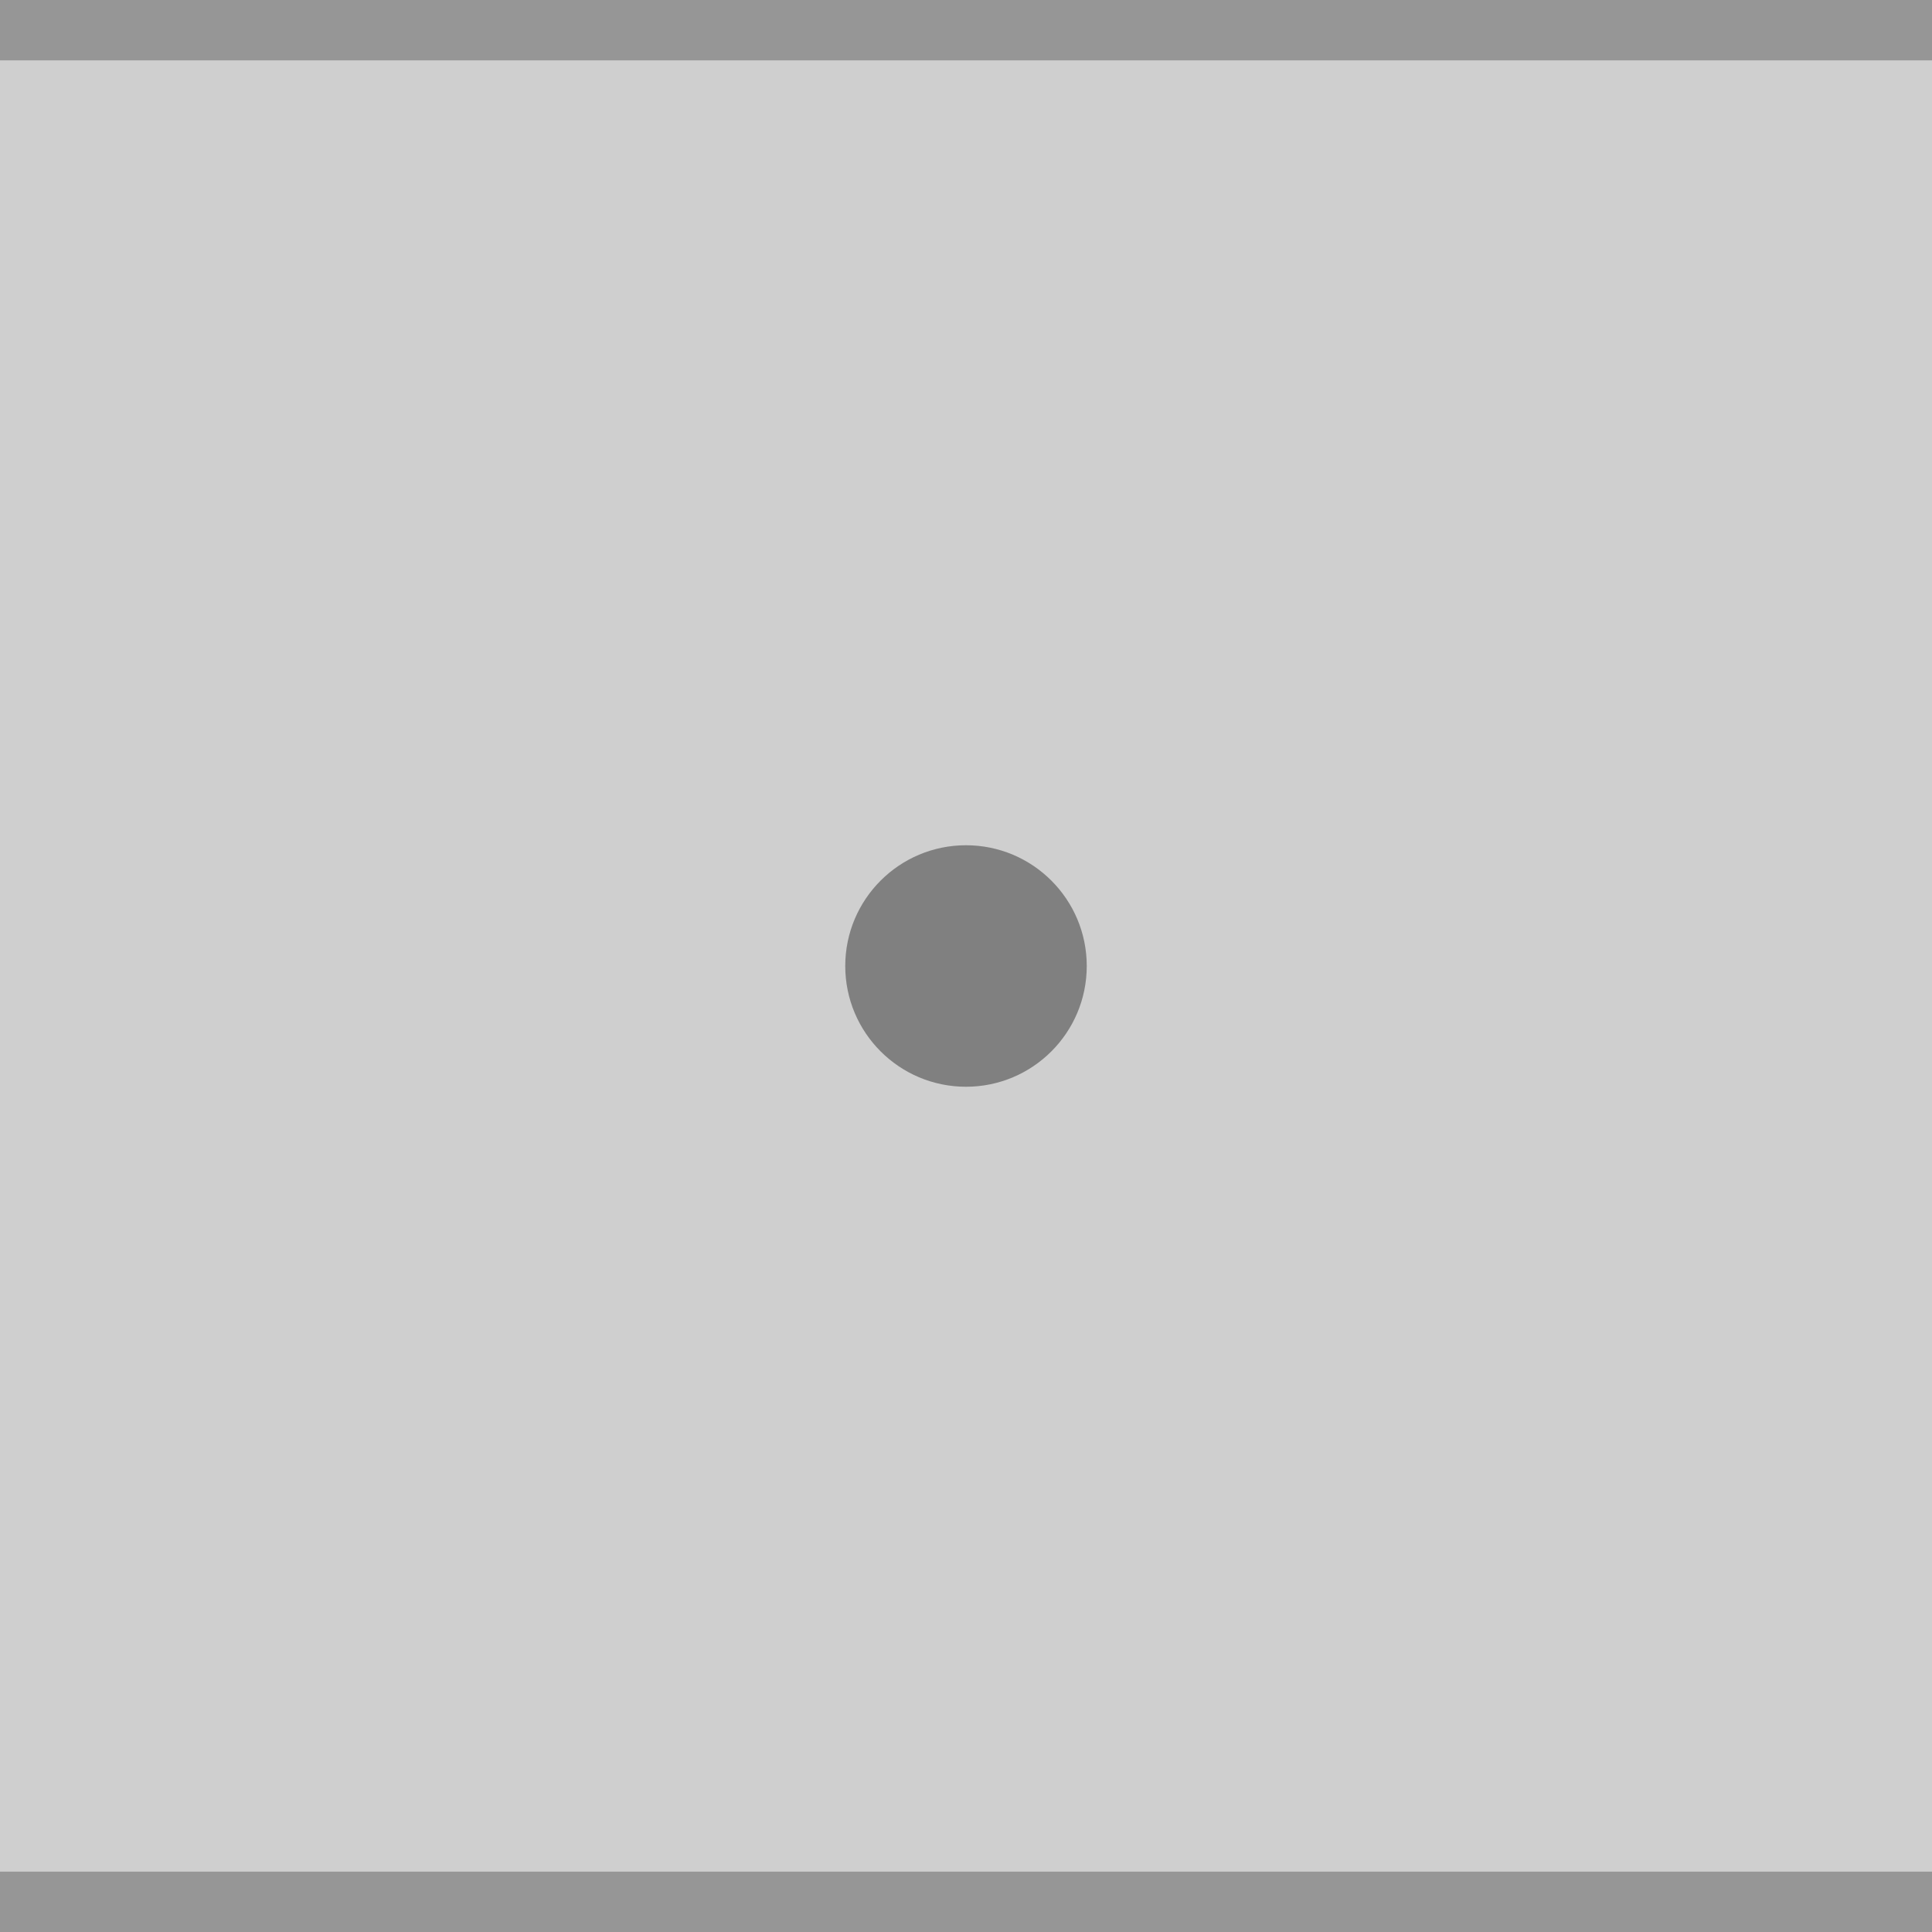
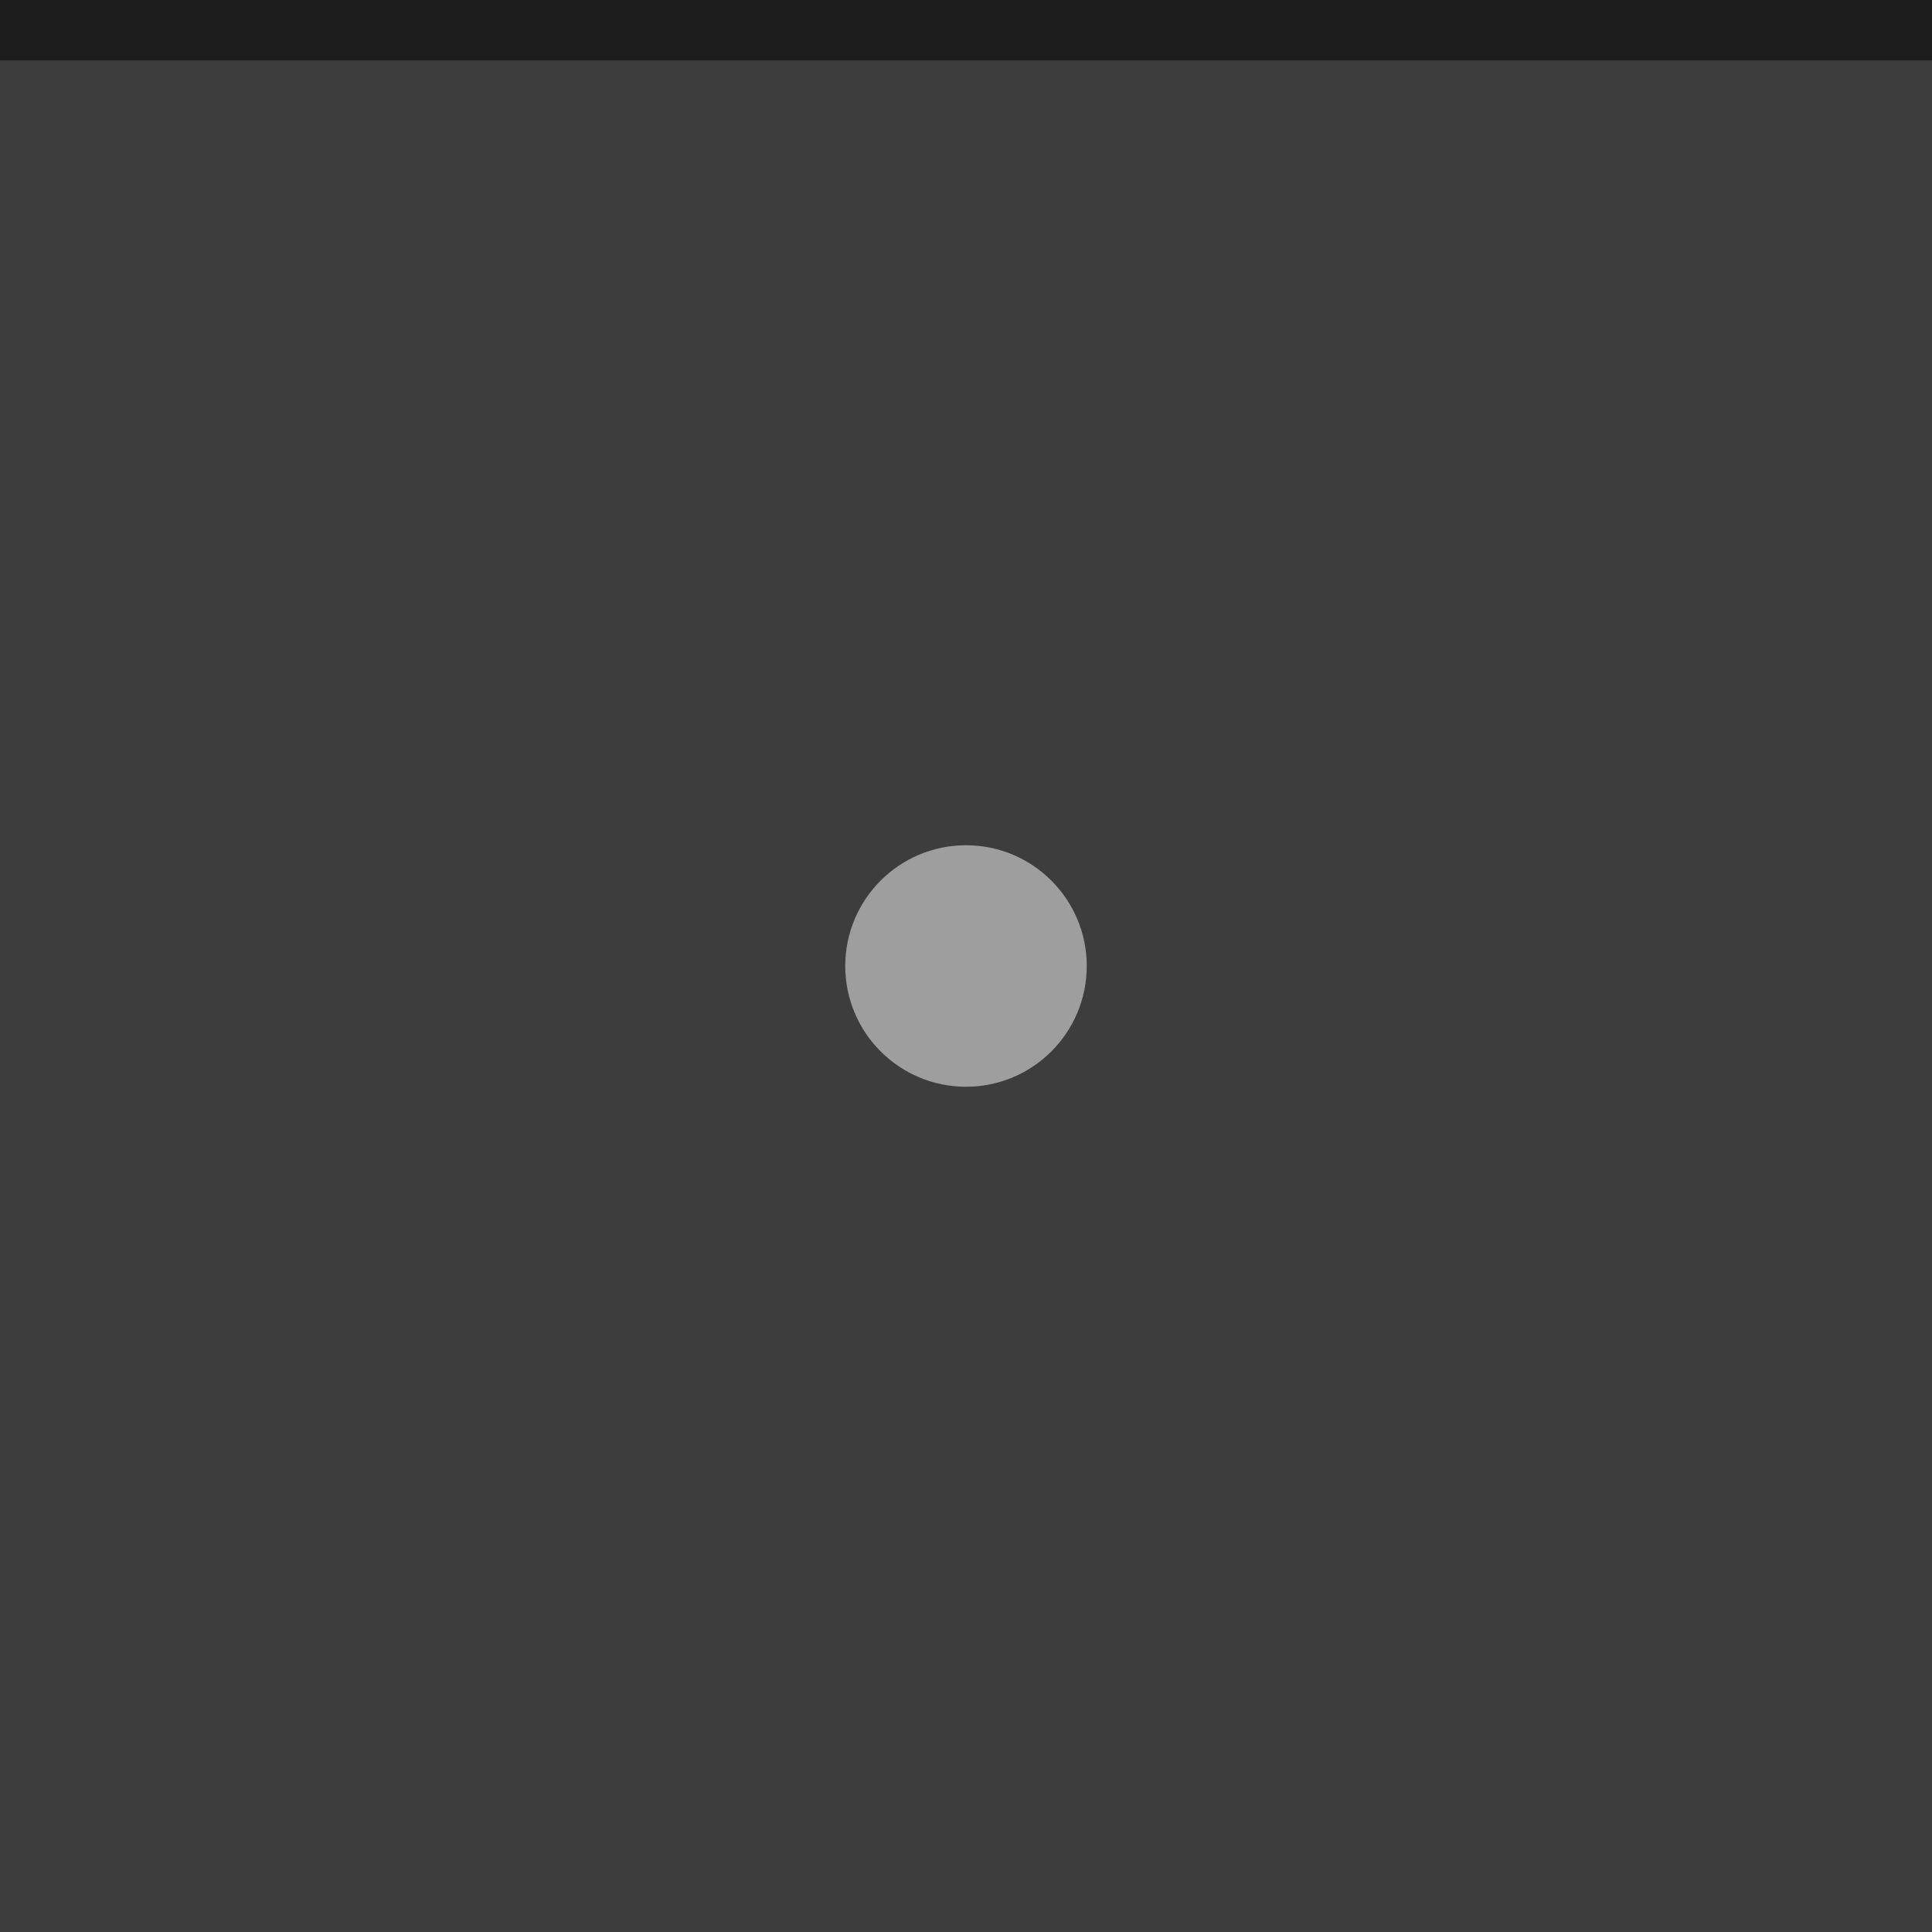
- <svg xmlns="http://www.w3.org/2000/svg" id="svg30" version="1.1" viewBox="0 0 32 32" height="32" width="32">
-   <defs id="defs34" />
-   <rect style="fill:#cfcfcf;fill-opacity:1" id="rect20" fill="#D6D6D6" height="32" width="32" />
-   <rect style="fill:#969696;fill-opacity:1" id="rect22" fill-opacity="0.4" fill="#FFFFFF" height="1" width="32" />
-   <g id="g28" opacity="0.38" fill="#000000">
-     <circle id="circle24" opacity="0" r="12" cy="16" cx="16" />
-     <circle id="circle26" r="2" cy="16" cx="16" />
+ <svg xmlns="http://www.w3.org/2000/svg" id="svg12" version="1.1" viewBox="0 0 32 32" height="32" width="32">
+   <defs id="defs16" />
+   <rect style="fill:#3d3d3d;fill-opacity:1" id="rect2" fill="#E0E0E0" height="32" width="32" />
+   <rect style="fill:#1d1d1d;fill-opacity:1" id="rect4" fill-opacity="0.4" fill="#FFFFFF" height="1" width="32" />
+   <g id="g10" opacity="0.6" fill="#000000" style="fill:#ffffff;fill-opacity:1;opacity:0.5">
+     <circle id="circle6" opacity="0" r="12" cy="16" cx="16" style="fill:#ffffff;fill-opacity:1" />
+     <circle id="circle8" r="2" cy="16" cx="16" style="fill:#ffffff;fill-opacity:1" />
  </g>
-   <rect y="31" x="0" width="32" height="1" fill="#FFFFFF" fill-opacity="0.4" id="rect112" style="fill:#969696;fill-opacity:1" />
</svg>
